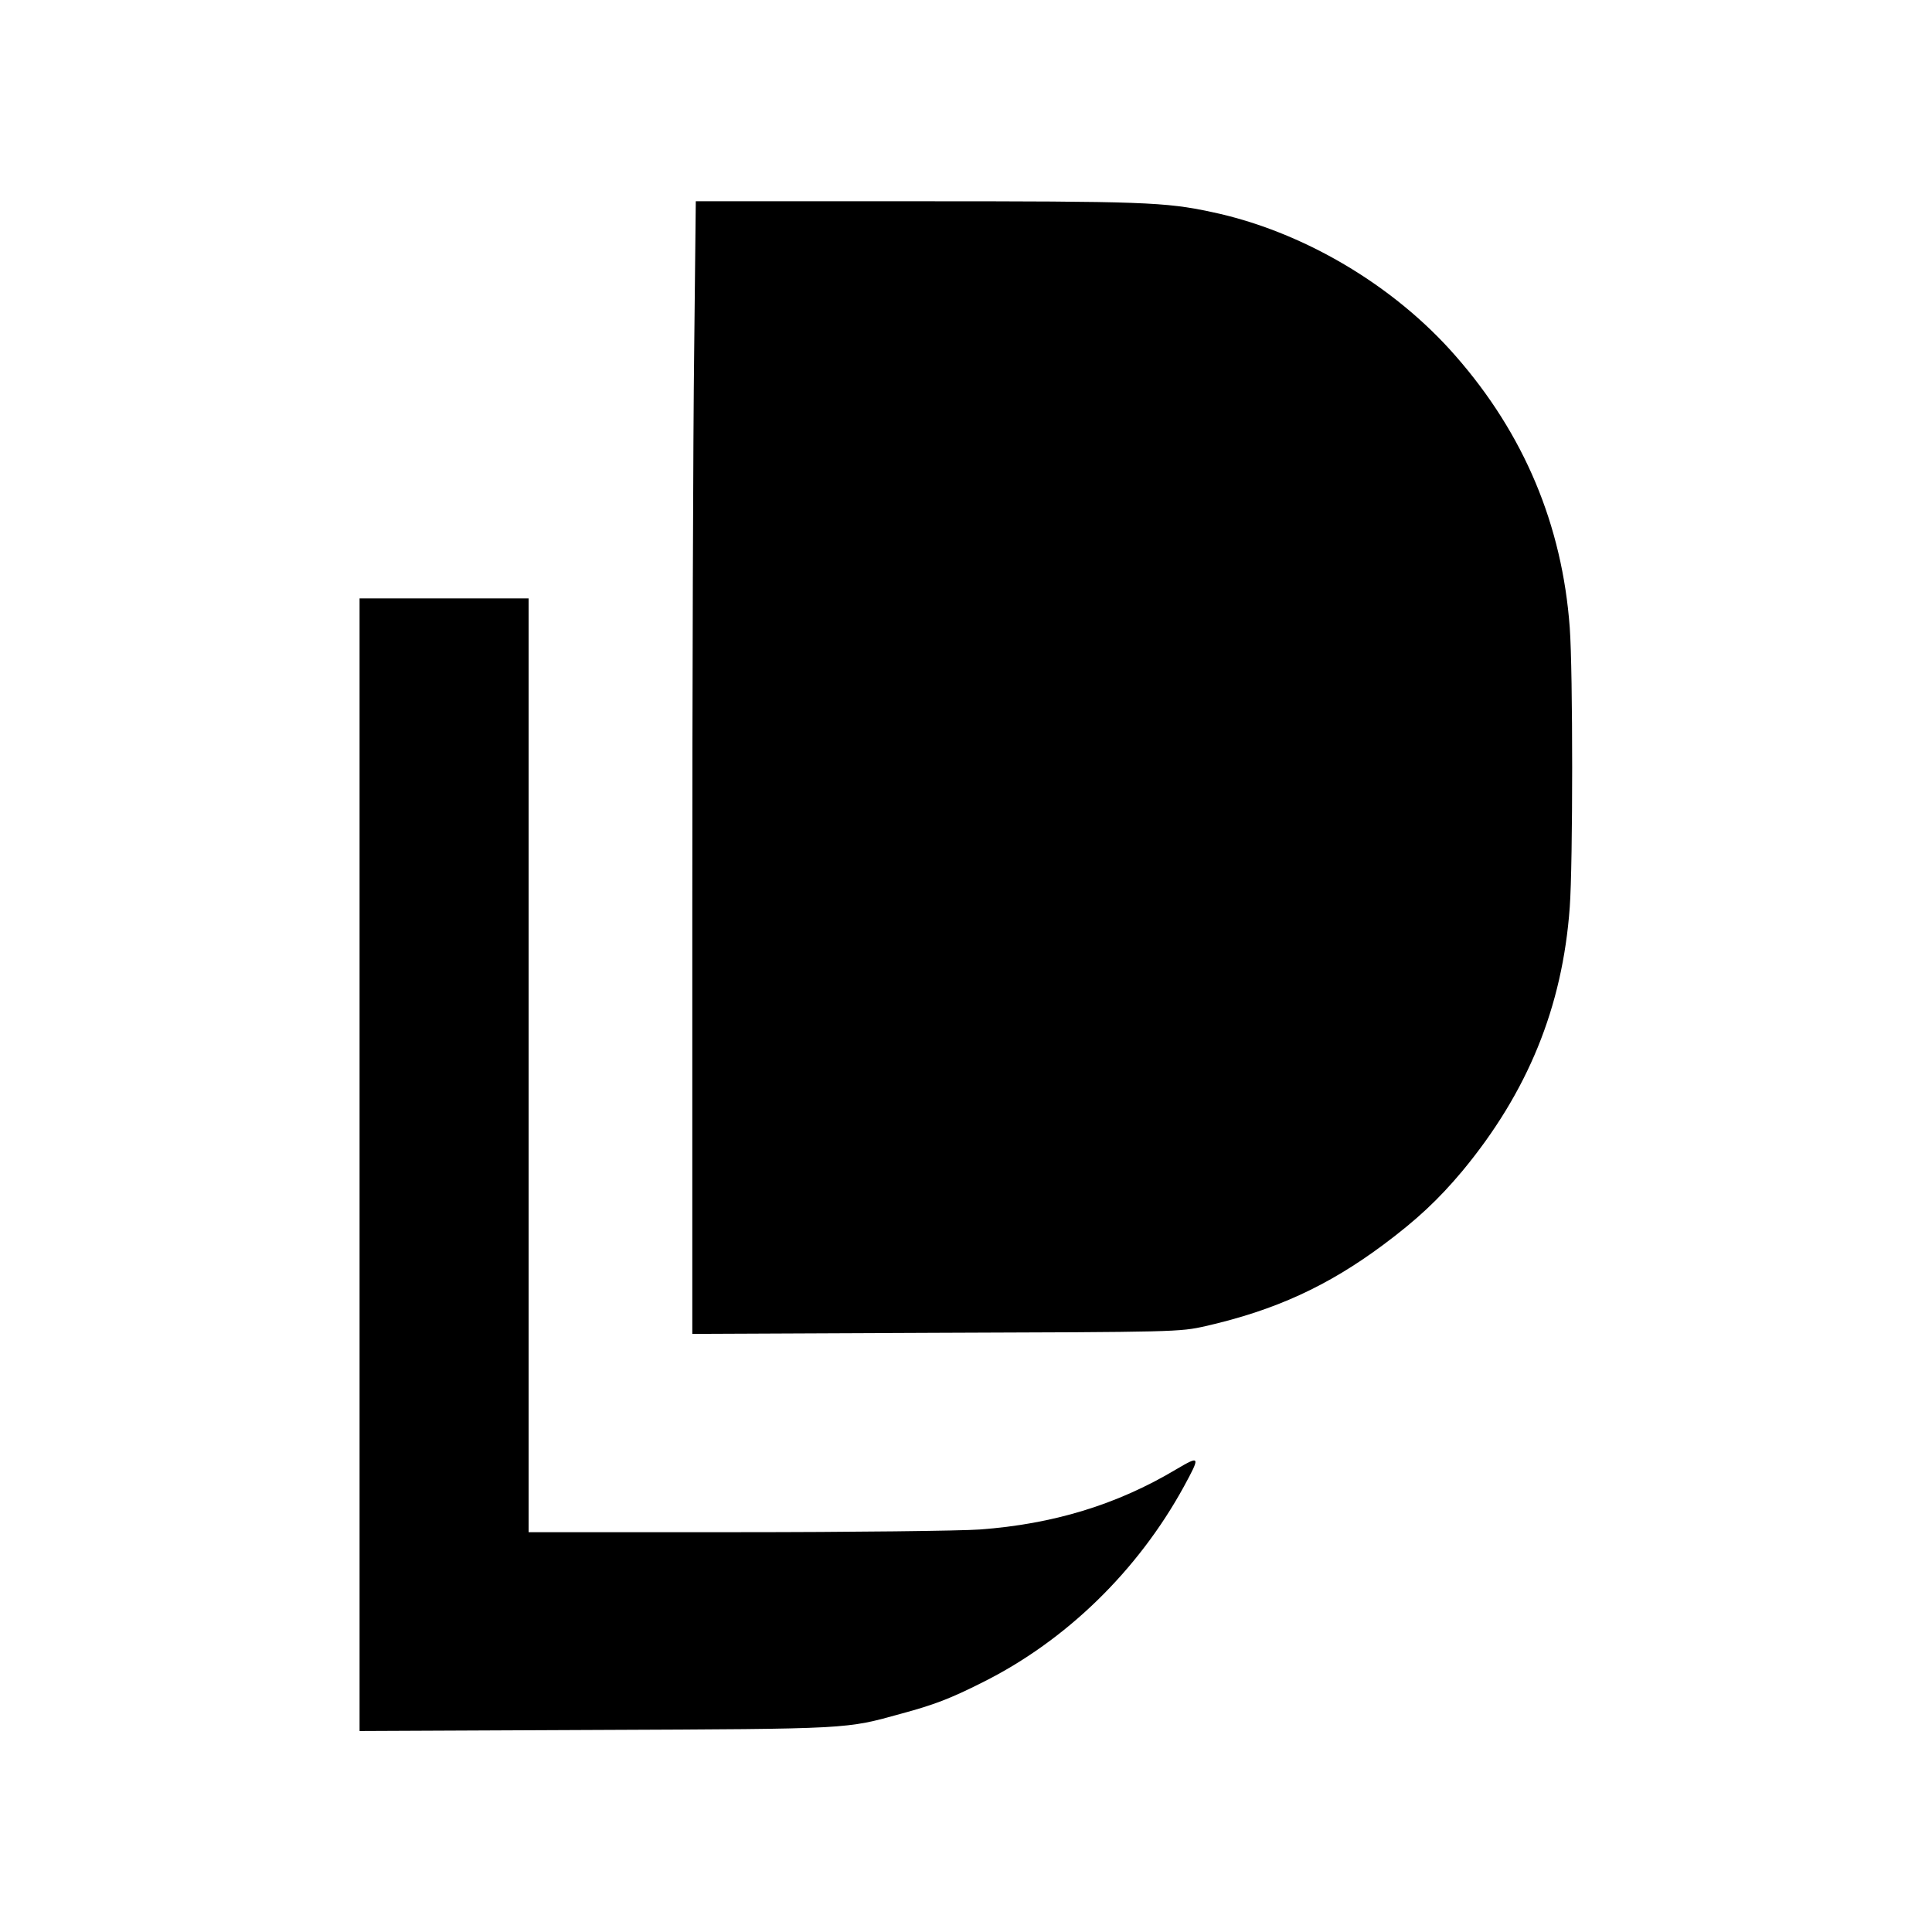
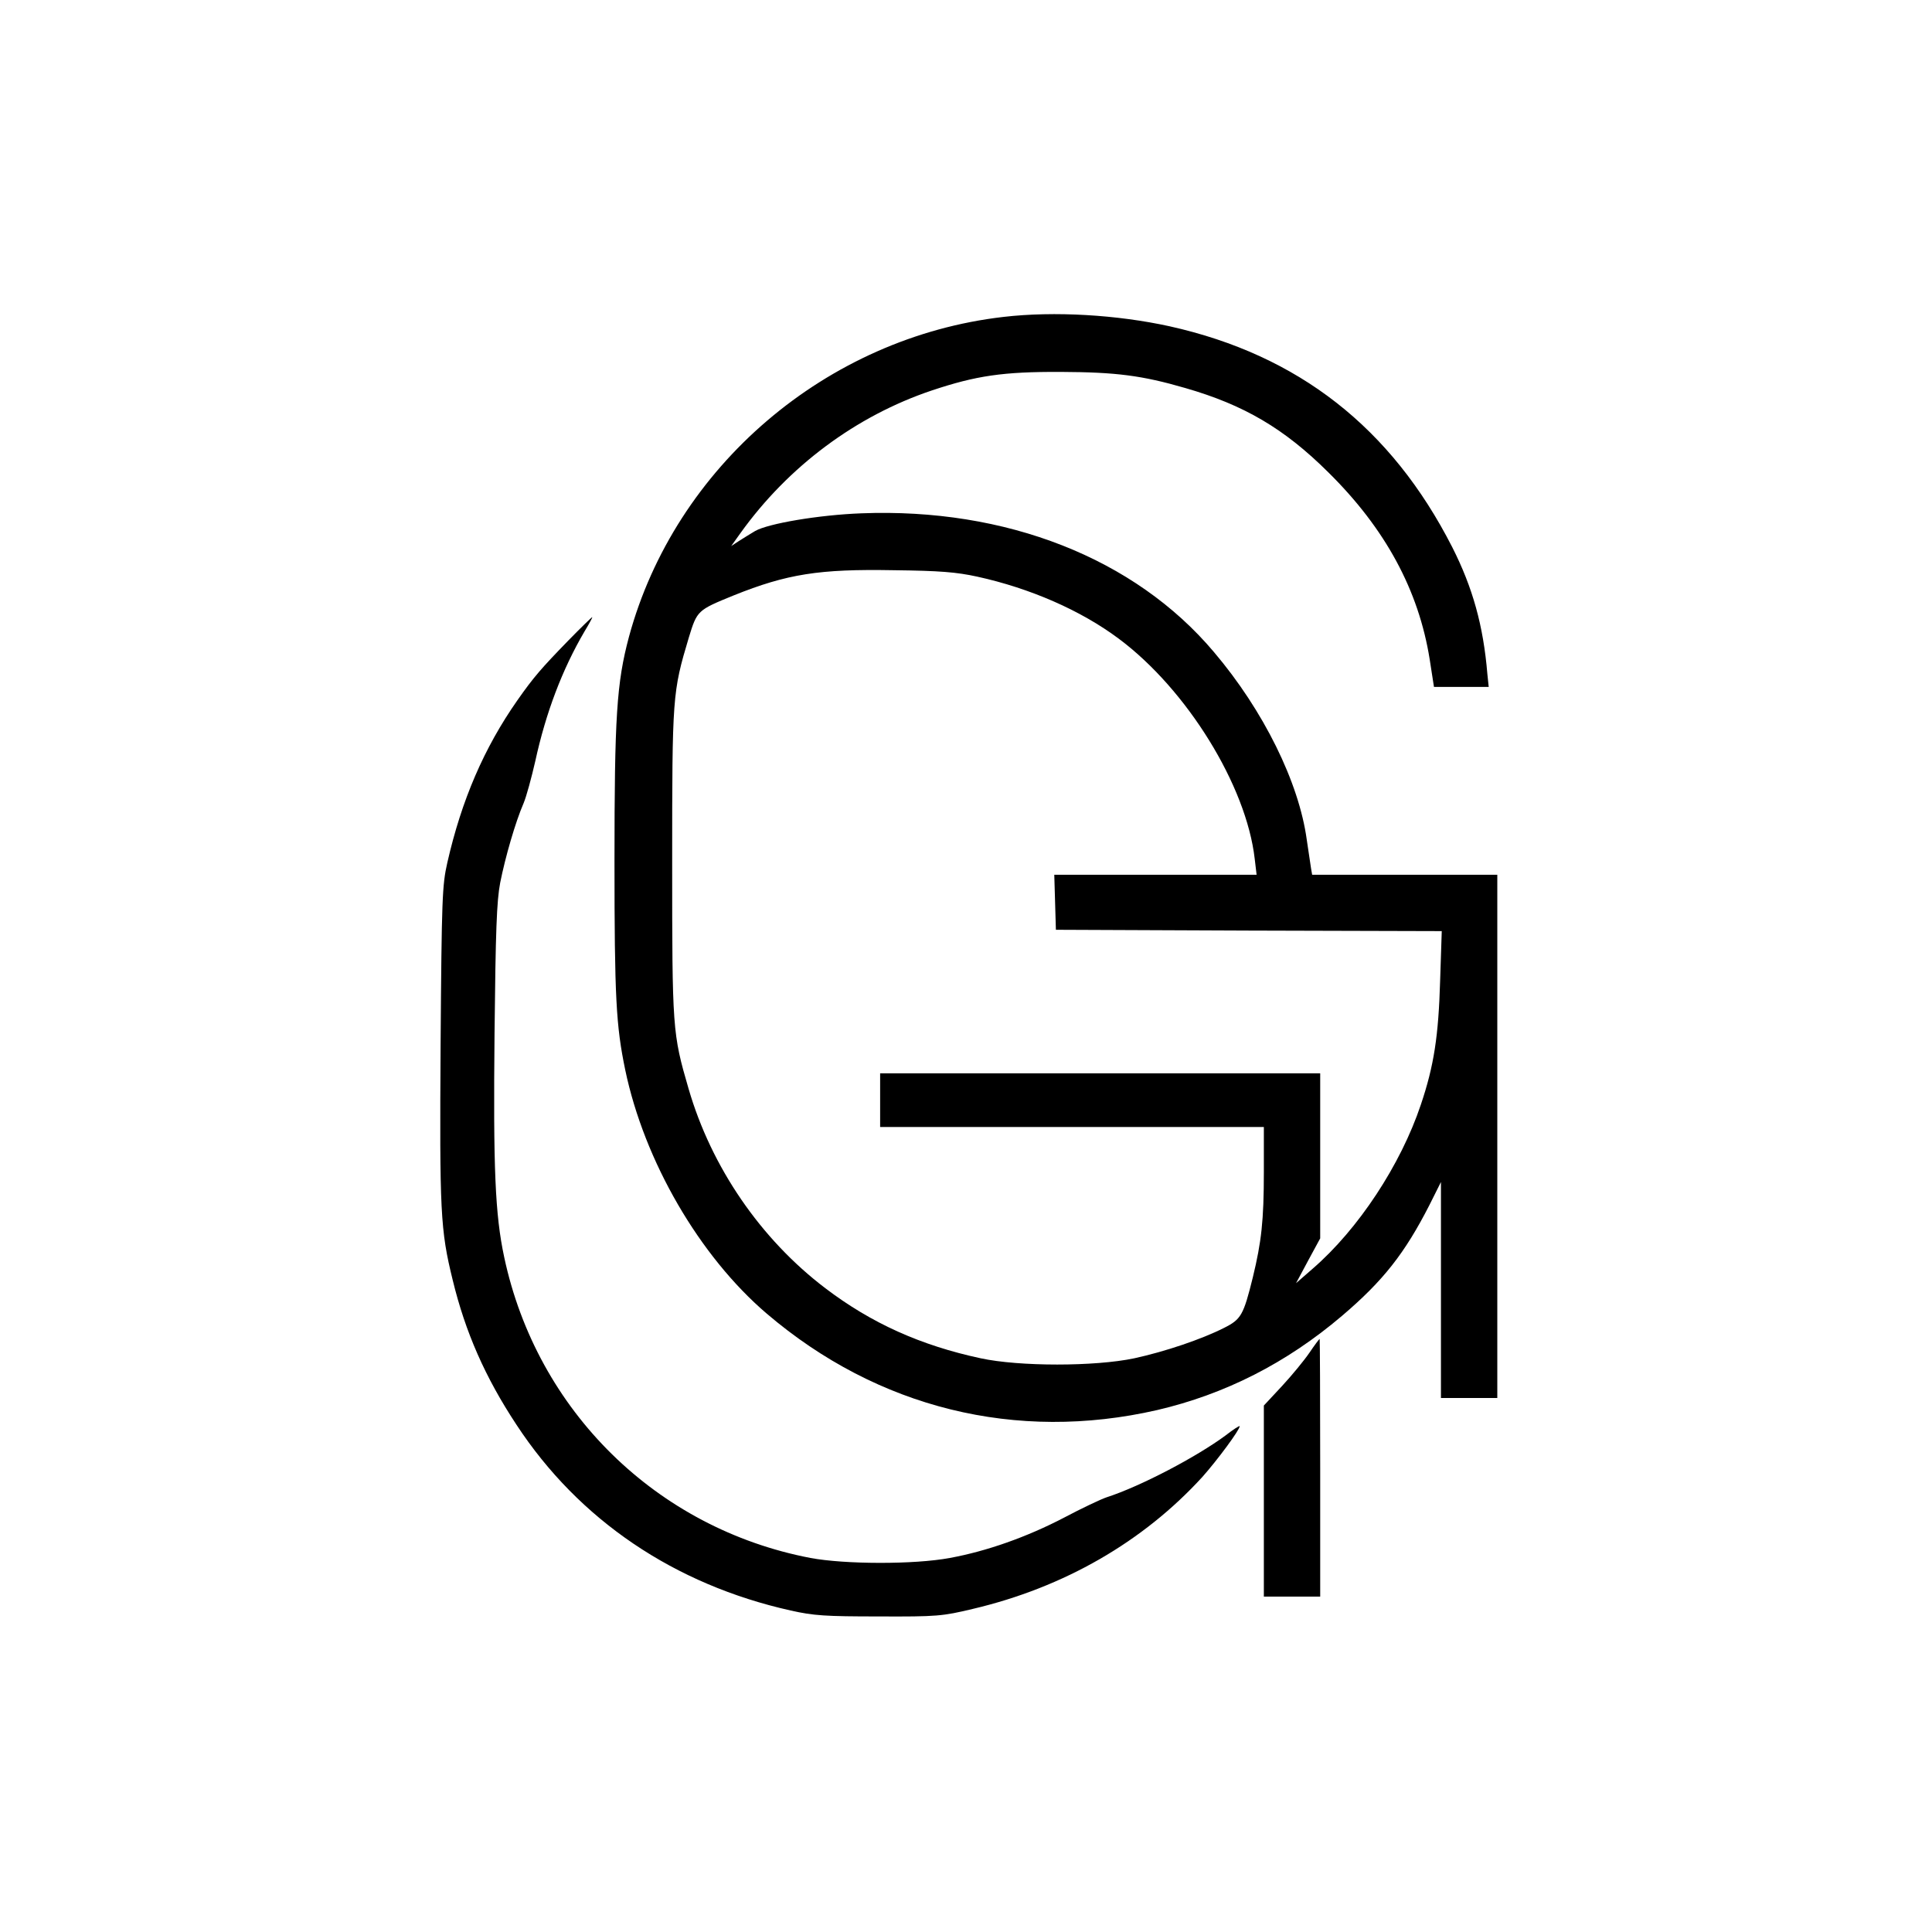
<svg xmlns="http://www.w3.org/2000/svg" version="1.0" width="720pt" height="720pt" viewBox="0 0 720 720" preserveAspectRatio="xMidYMid meet">
  <g transform="translate(0,720) scale(0.1,-0.1)" fill="#000000" stroke="none">
-     <path d="M2587 5893 c-4 -306 -7 -1256 -7 -2110 l0 -1554 908 4 c894 3 908 3 1005 25 259 59 455 149 662 303 125 93 206 169 294 274 244 294 374 611 401 984 12 163 12 879 0 1042 -28 382 -170 721 -425 1012 -231 265 -572 466 -910 537 -173 37 -256 40 -1096 40 l-826 0 -6 -557z" />
-     <path d="M1340 2859 l0 -2110 883 4 c953 4 927 3 1137 61 122 33 182 56 303 117 310 155 577 415 749 729 62 114 61 117 -29 64 -221 -132 -459 -204 -732 -224 -69 -5 -476 -10 -903 -10 l-778 0 0 1740 0 1740 -315 0 -315 0 0 -2111z" />
+     <path d="M3740 6019 c-660 -76 -1224 -558 -1396 -1192 -46 -172 -54 -298 -54 -837 0 -509 6 -613 40 -777 71 -340 277 -695 528 -909 413 -352 929 -479 1454 -359 253 59 482 175 689 351 154 131 234 233 326 413 l43 86 0 -402 0 -403 105 0 105 0 0 975 0 975 -345 0 -345 0 -4 23 c-2 12 -9 60 -16 107 -29 214 -161 482 -346 700 -295 350 -775 538 -1314 517 -159 -6 -347 -38 -396 -66 -17 -10 -44 -27 -60 -37 l-29 -19 35 49 c178 248 430 436 713 531 165 55 265 70 482 69 204 -1 300 -13 462 -60 219 -63 369 -151 533 -314 213 -210 337 -440 378 -697 l16 -103 102 0 102 0 -5 48 c-15 181 -55 323 -131 473 -227 445 -573 716 -1053 823 -196 43 -429 57 -619 35z m-98 -968 c196 -43 385 -125 527 -231 254 -189 476 -548 507 -821 l7 -59 -377 0 -377 0 3 -102 3 -103 719 -3 719 -2 -6 -183 c-6 -208 -23 -319 -72 -464 -75 -224 -233 -464 -403 -611 l-62 -54 45 84 45 83 0 308 0 307 -820 0 -820 0 0 -100 0 -100 715 0 715 0 0 -167 c0 -182 -9 -261 -41 -393 -35 -142 -44 -157 -108 -189 -83 -42 -219 -88 -334 -113 -147 -31 -428 -31 -572 0 -224 48 -408 131 -579 261 -241 183 -425 451 -510 744 -60 206 -61 222 -61 842 0 622 1 635 62 839 31 101 32 102 167 157 199 80 319 99 596 94 172 -2 234 -7 312 -24z" />
+     <path d="M2118 4813 c-101 -104 -129 -136 -190 -223 -124 -177 -208 -372 -261 -605 -19 -84 -21 -130 -25 -675 -4 -626 -1 -693 45 -880 47 -194 121 -363 238 -540 233 -355 588 -595 1022 -692 85 -19 128 -22 328 -22 217 -1 237 1 350 28 340 80 635 250 856 492 56 63 139 175 139 189 0 3 -24 -12 -52 -34 -108 -80 -317 -190 -444 -231 -21 -7 -93 -41 -159 -76 -138 -72 -288 -125 -425 -150 -133 -25 -392 -24 -520 0 -573 110 -1019 548 -1141 1121 -34 159 -41 331 -36 834 4 383 8 493 21 561 19 96 57 227 87 296 11 26 30 97 44 158 39 179 100 341 184 484 17 28 30 52 28 52 -2 0 -42 -39 -89 -87z" />
+     <path d="M4880 2159 c-19 -28 -65 -84 -102 -124 l-68 -73 0 -356 0 -356 105 0 105 0 0 480 c0 264 -1 480 -2 480 -2 0 -19 -23 -38 -51z" />
  </g>
</svg>
